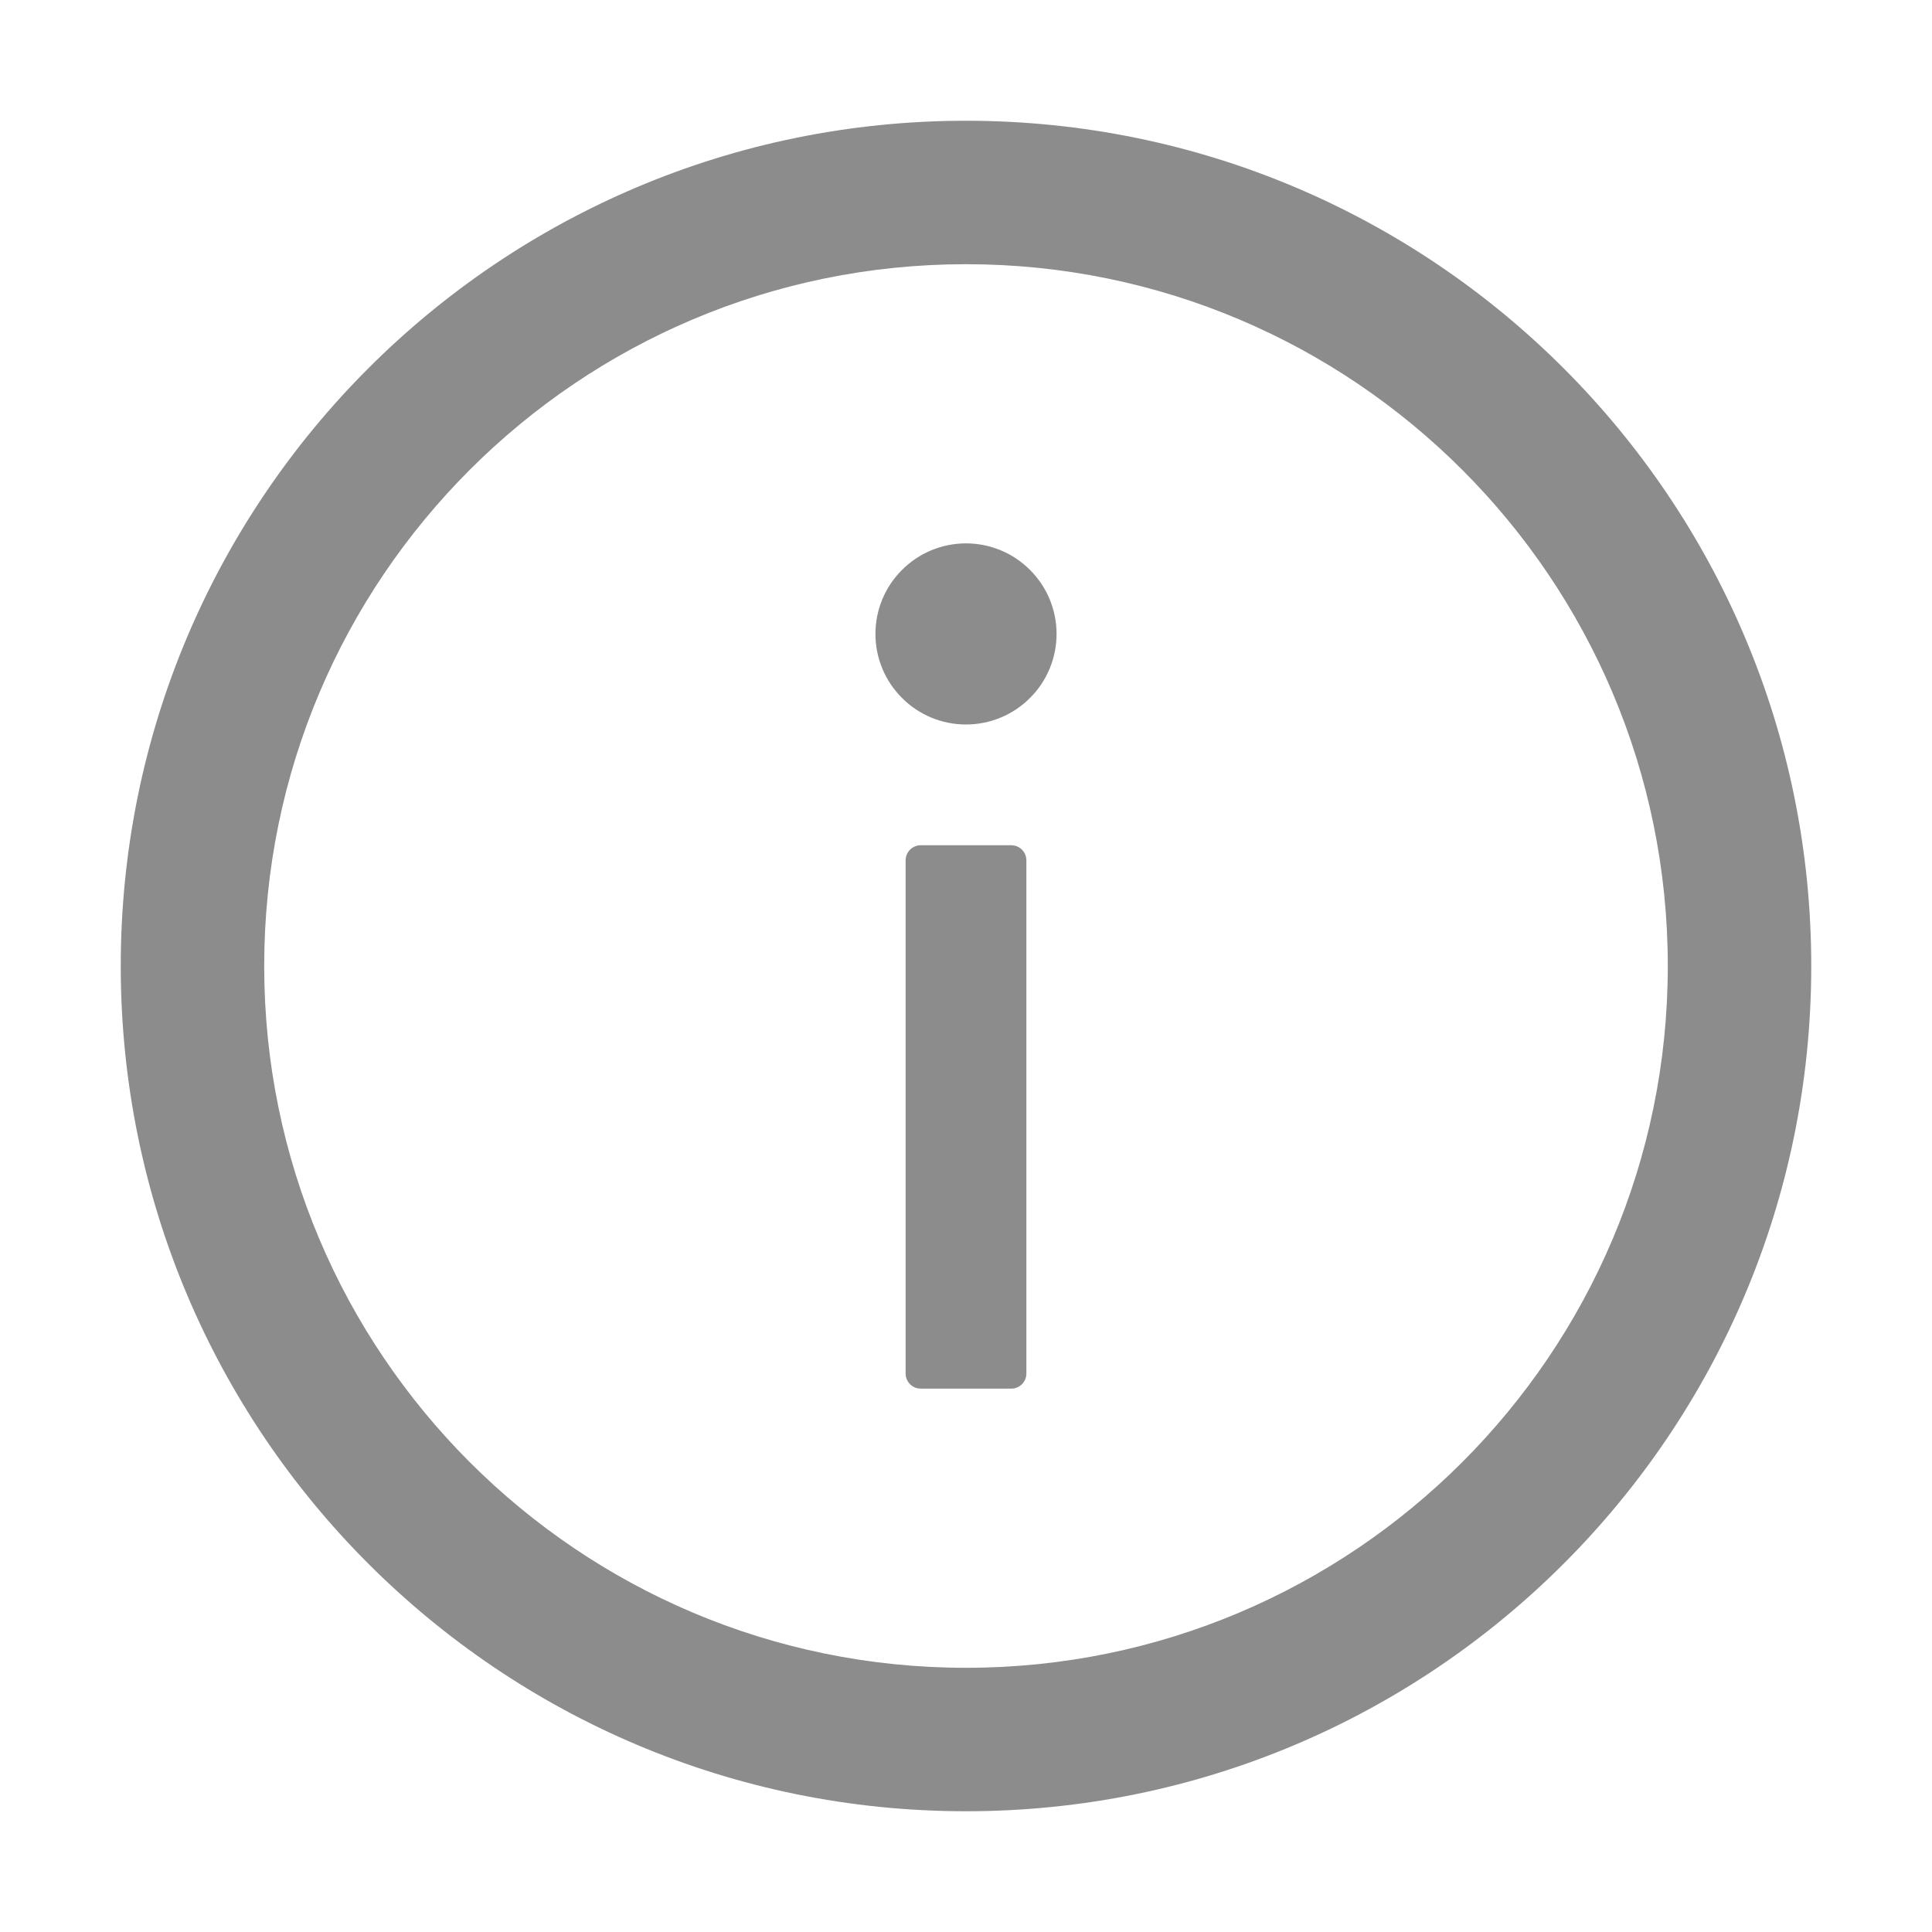
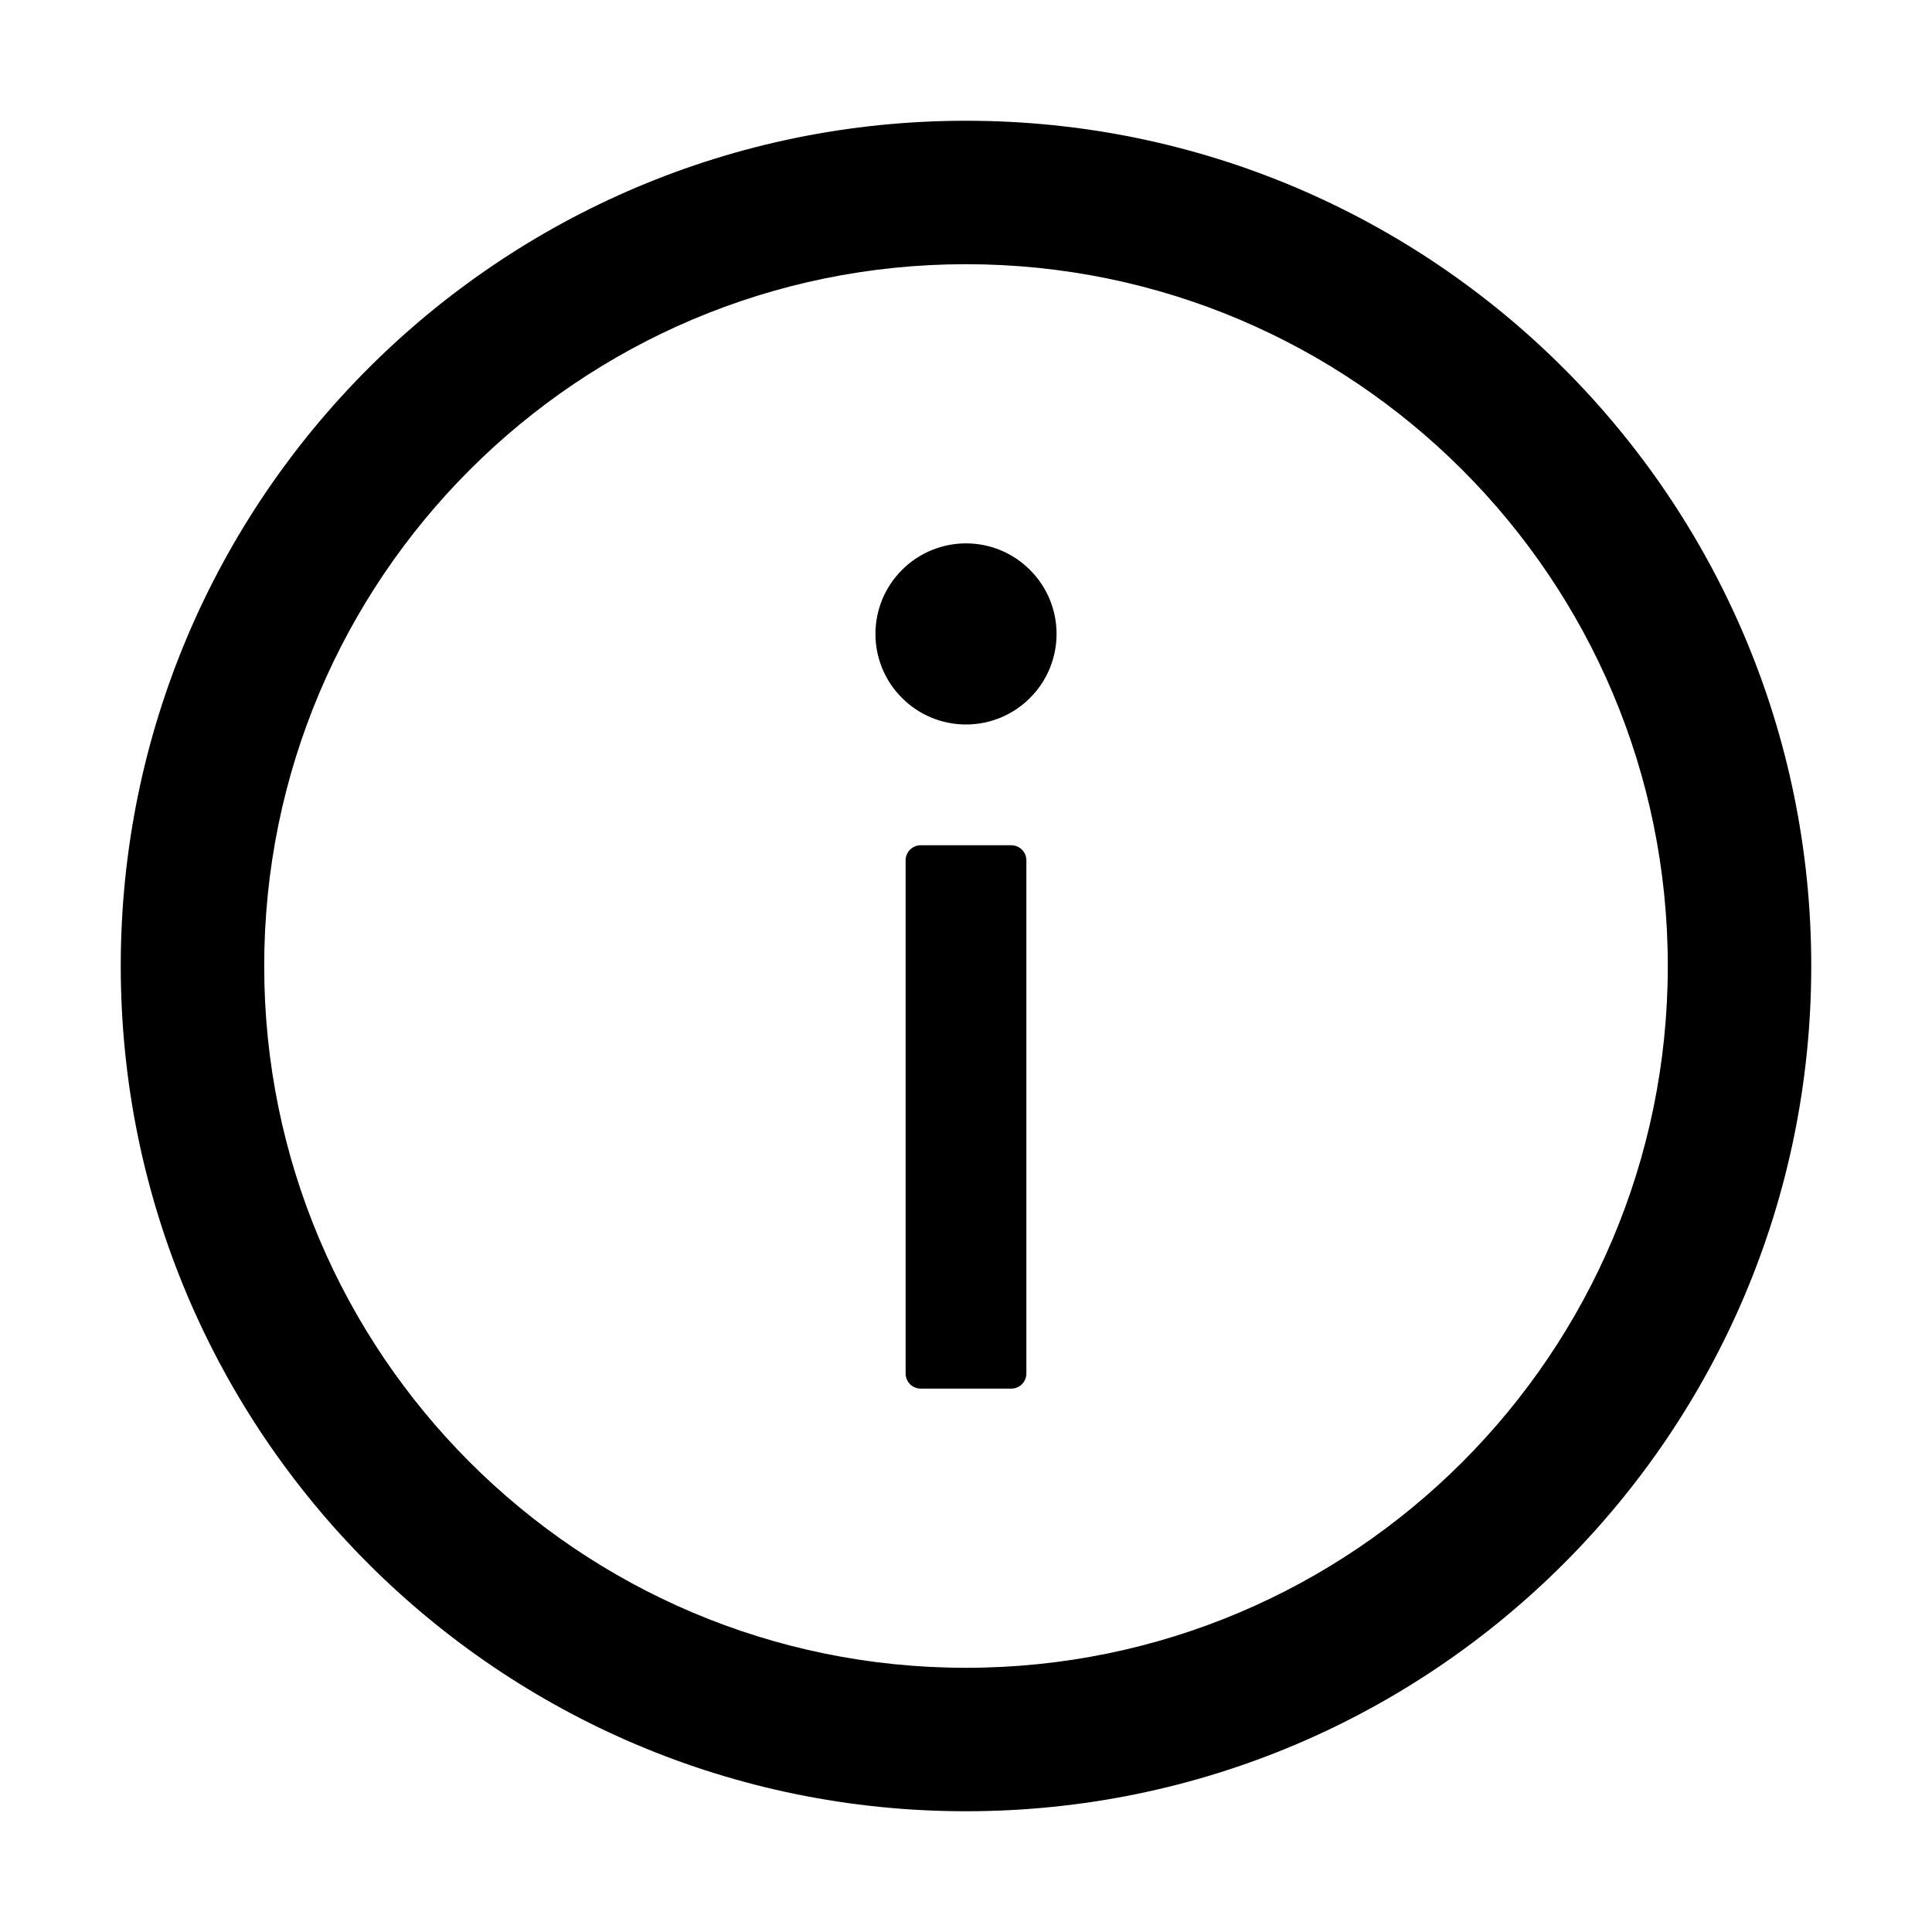
- <svg xmlns="http://www.w3.org/2000/svg" width="16" height="16" viewBox="0 0 16 16" fill="none">
-   <path d="M8 1C4.134 1 1 4.134 1 8C1 11.866 4.134 15 8 15C11.866 15 15 11.866 15 8C15 4.134 11.866 1 8 1ZM8 13.812C4.791 13.812 2.188 11.209 2.188 8C2.188 4.791 4.791 2.188 8 2.188C11.209 2.188 13.812 4.791 13.812 8C13.812 11.209 11.209 13.812 8 13.812Z" fill="black" fill-opacity="0.45" />
-   <path d="M7.25 5.25C7.25 5.449 7.329 5.64 7.47 5.78C7.61 5.921 7.801 6 8 6C8.199 6 8.39 5.921 8.53 5.78C8.671 5.64 8.75 5.449 8.75 5.25C8.75 5.051 8.671 4.86 8.53 4.72C8.39 4.579 8.199 4.5 8 4.5C7.801 4.5 7.61 4.579 7.47 4.72C7.329 4.86 7.25 5.051 7.25 5.25ZM8.375 7H7.625C7.556 7 7.5 7.056 7.5 7.125V11.375C7.5 11.444 7.556 11.5 7.625 11.5H8.375C8.444 11.5 8.5 11.444 8.5 11.375V7.125C8.5 7.056 8.444 7 8.375 7Z" fill="black" fill-opacity="0.45" />
+ <svg xmlns="http://www.w3.org/2000/svg" viewBox="0 0 16 16">
+   <path d="M8 1C4.134 1 1 4.134 1 8C1 11.866 4.134 15 8 15C11.866 15 15 11.866 15 8C15 4.134 11.866 1 8 1ZM8 13.812C4.791 13.812 2.188 11.209 2.188 8C2.188 4.791 4.791 2.188 8 2.188C11.209 2.188 13.812 4.791 13.812 8C13.812 11.209 11.209 13.812 8 13.812Z" />
+   <path d="M7.25 5.25C7.25 5.449 7.329 5.64 7.47 5.78C7.61 5.921 7.801 6 8 6C8.199 6 8.39 5.921 8.53 5.78C8.671 5.64 8.75 5.449 8.75 5.25C8.75 5.051 8.671 4.86 8.53 4.72C8.39 4.579 8.199 4.5 8 4.5C7.801 4.5 7.61 4.579 7.47 4.72C7.329 4.86 7.25 5.051 7.25 5.25ZM8.375 7H7.625C7.556 7 7.5 7.056 7.5 7.125V11.375C7.5 11.444 7.556 11.5 7.625 11.5H8.375C8.444 11.5 8.5 11.444 8.5 11.375V7.125C8.5 7.056 8.444 7 8.375 7Z" />
</svg>
